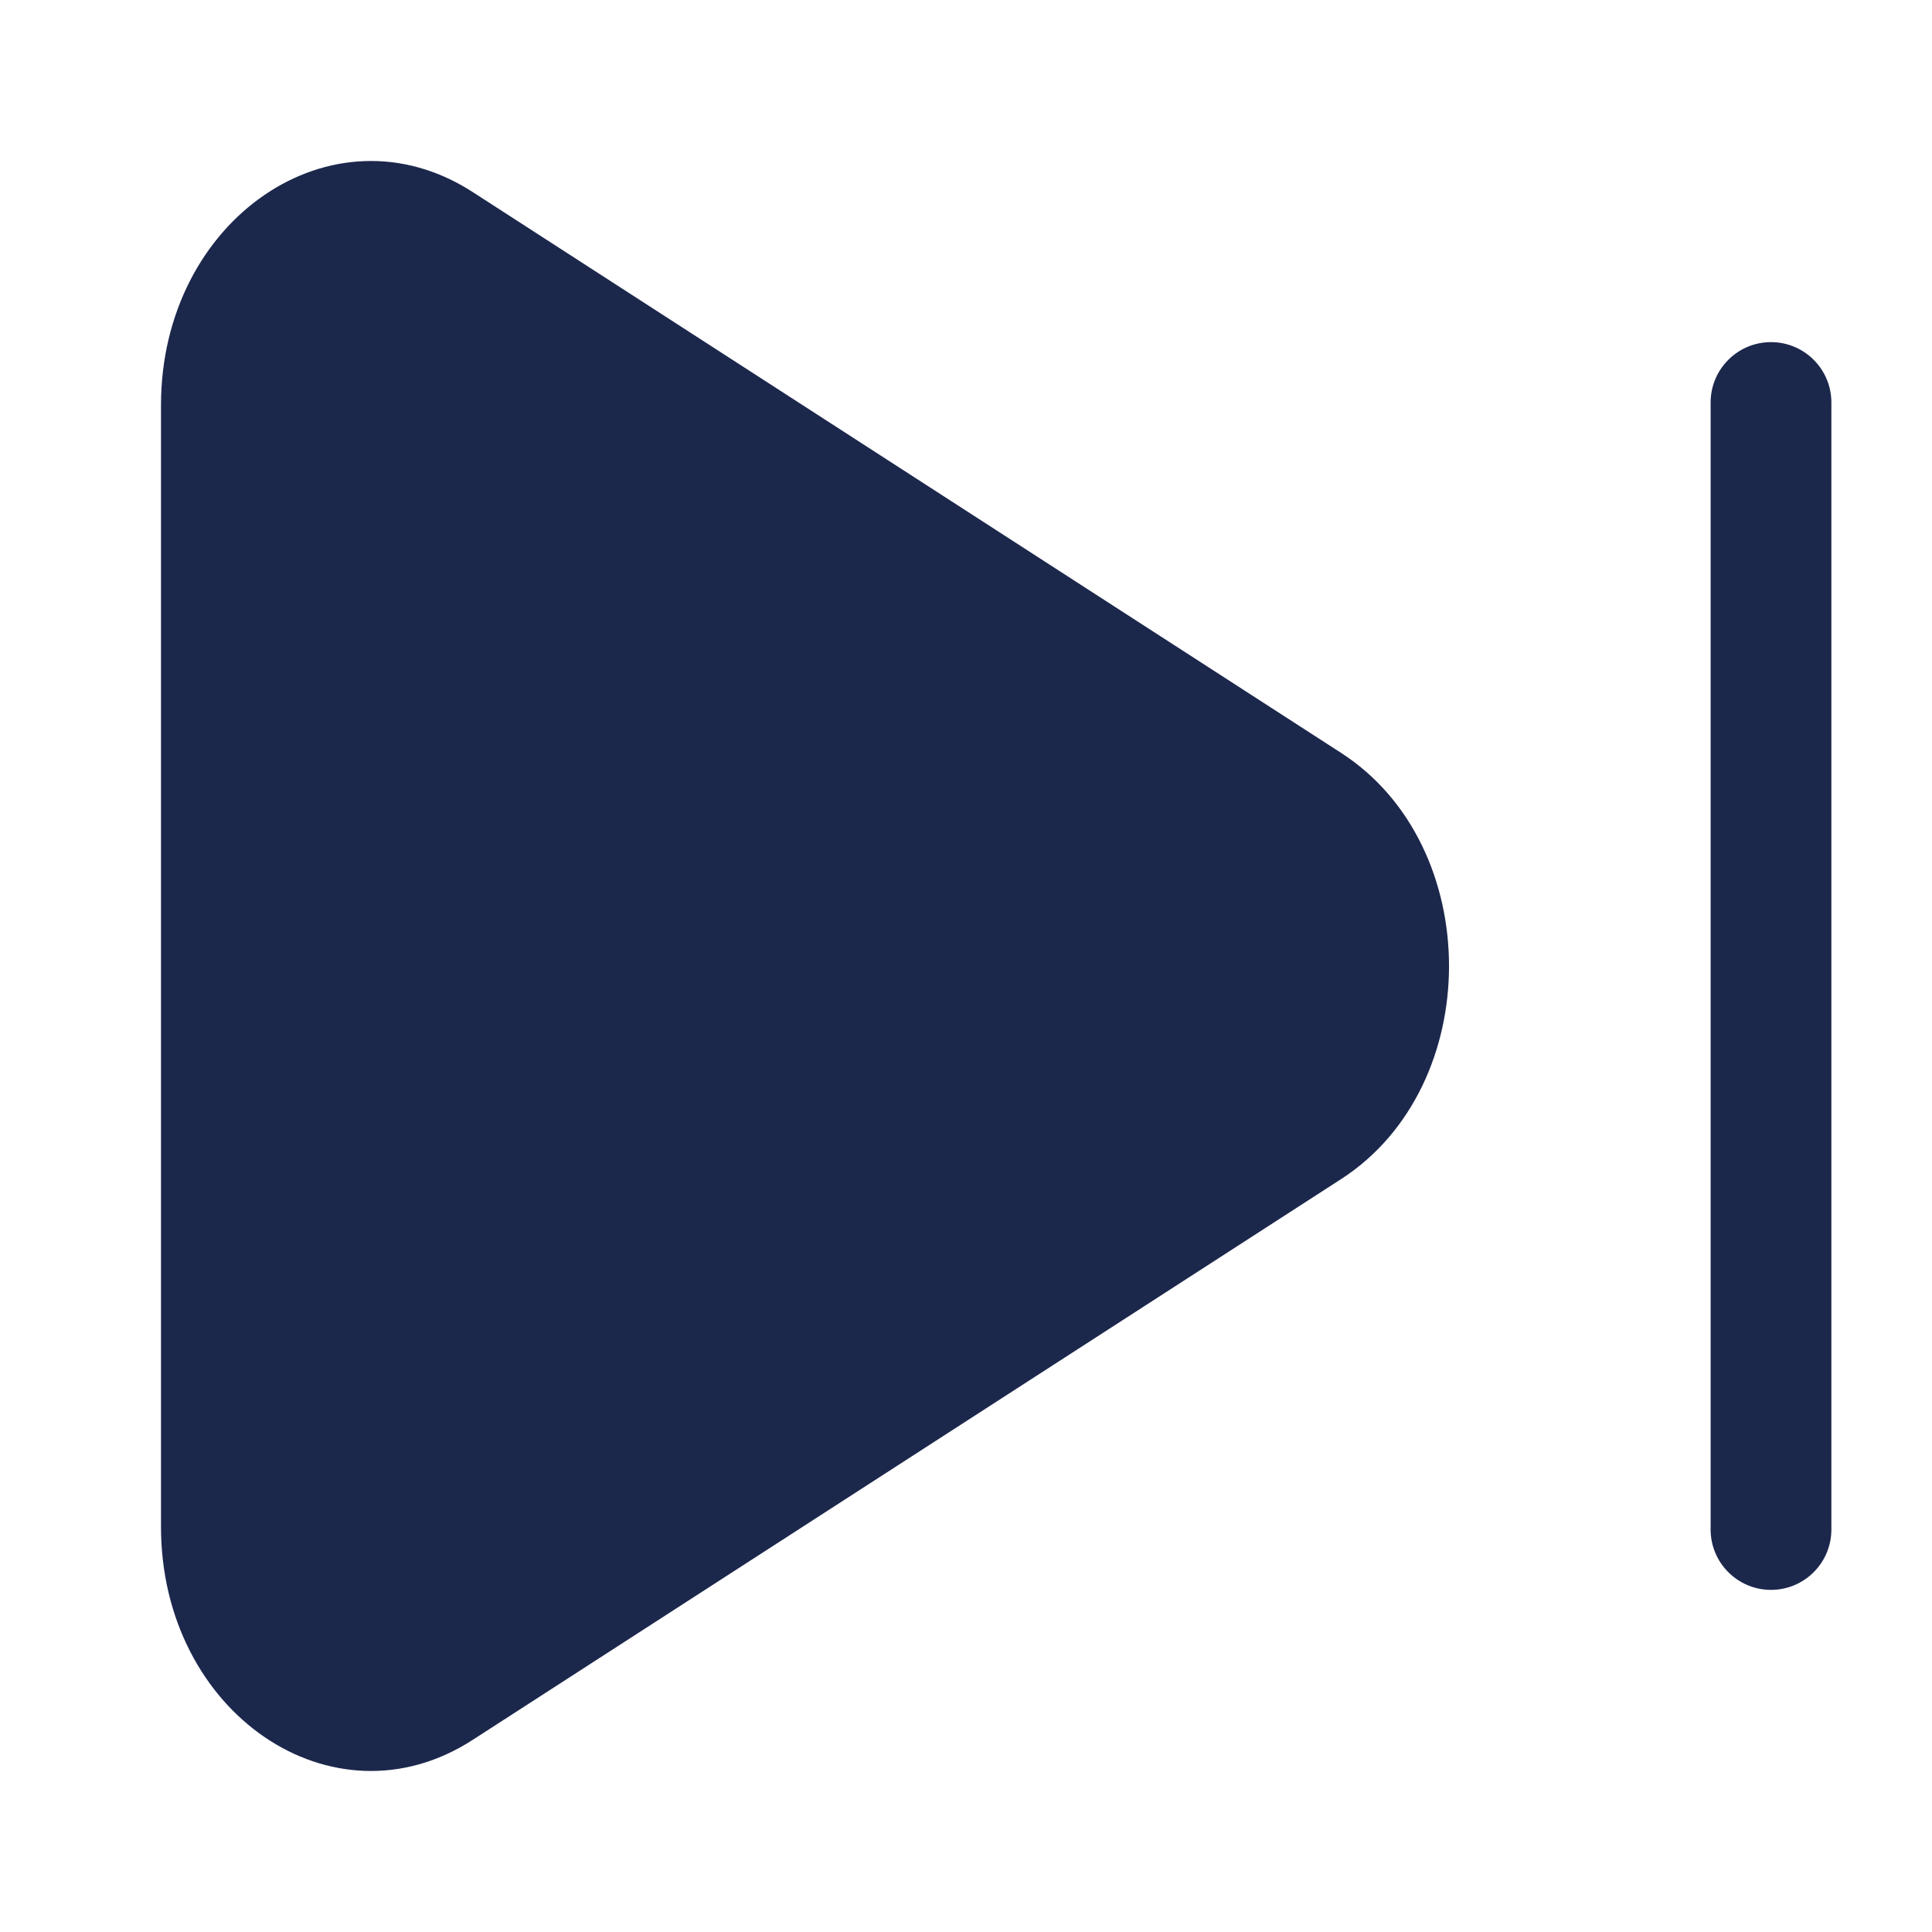
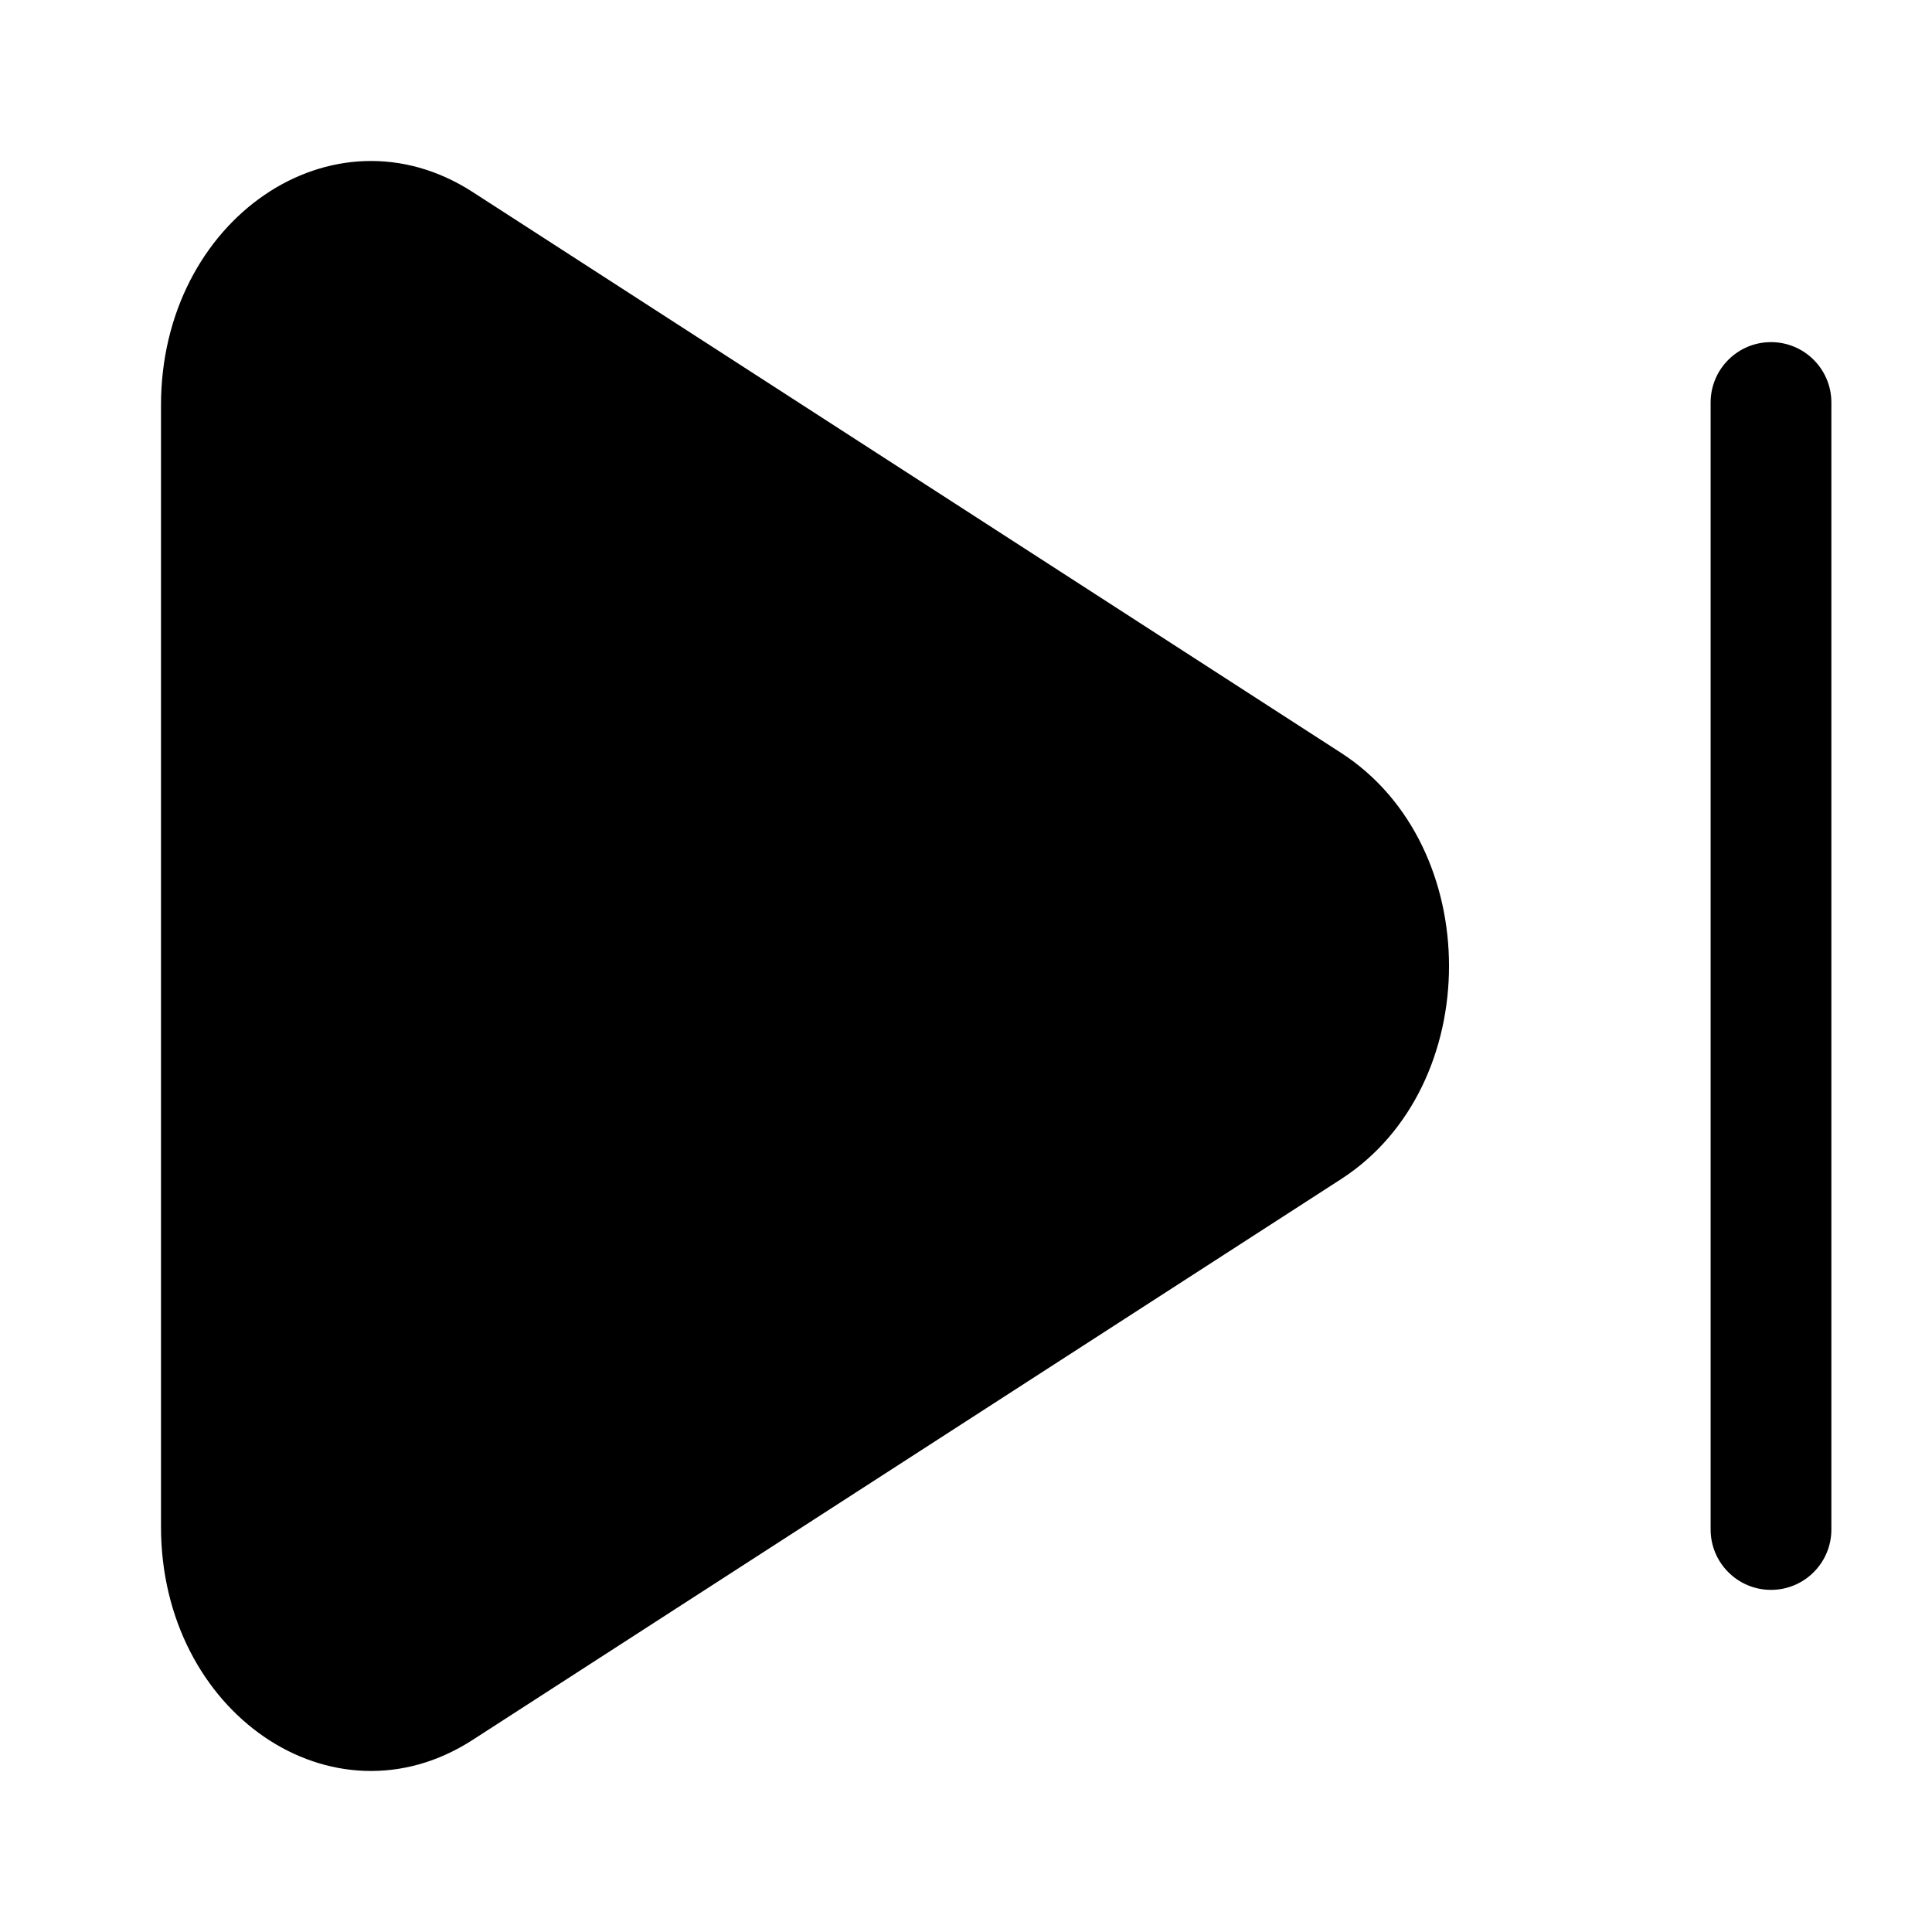
- <svg xmlns="http://www.w3.org/2000/svg" width="800px" height="800px" viewBox="0 0 24 24" fill="#1C274C">
+ <svg xmlns="http://www.w3.org/2000/svg" width="800px" height="800px" viewBox="0 0 24 24" fill="#000">
  <path d="M16.66 14.647C18.447 13.493 18.447 10.507 16.66 9.353L5.871 2.385C4.134 1.264 2 2.724 2 5.033V18.967C2 21.276 4.134 22.736 5.871 21.614L16.66 14.647Z" />
  <path d="M22.75 5C22.75 4.586 22.414 4.25 22 4.25C21.586 4.25 21.25 4.586 21.25 5V19C21.25 19.414 21.586 19.75 22 19.75C22.414 19.75 22.75 19.414 22.75 19V5Z" />
</svg>
